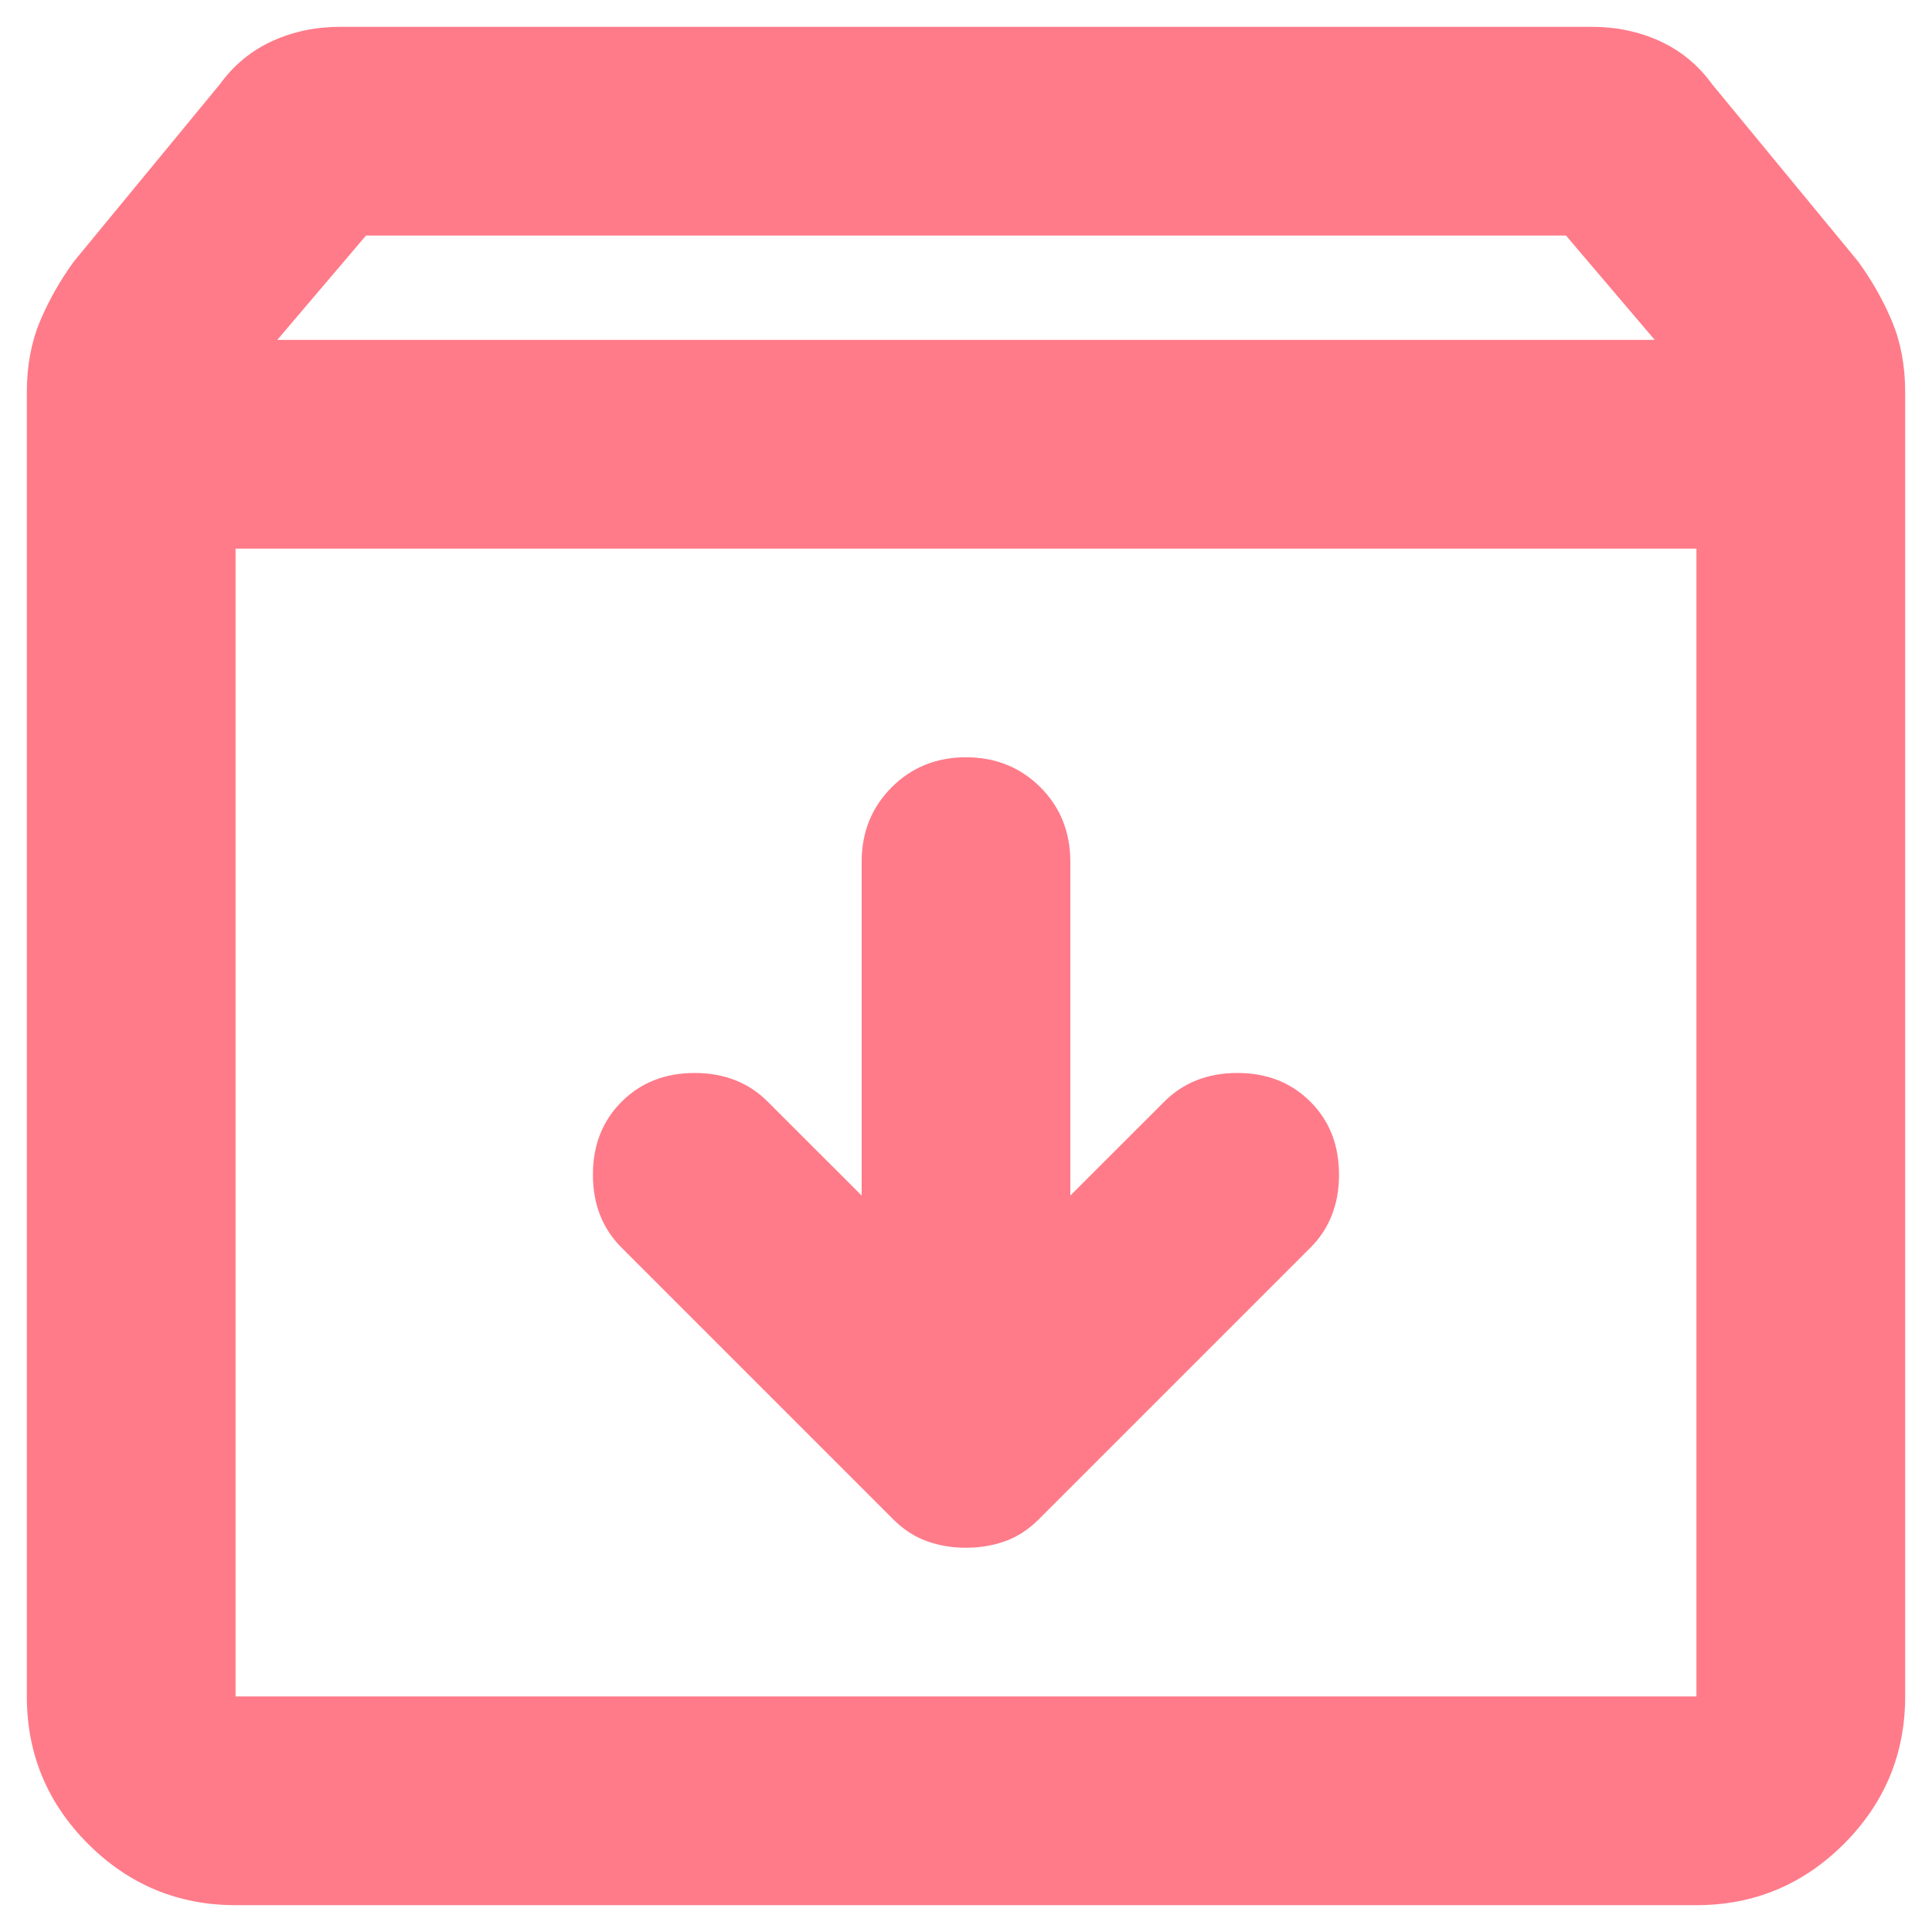
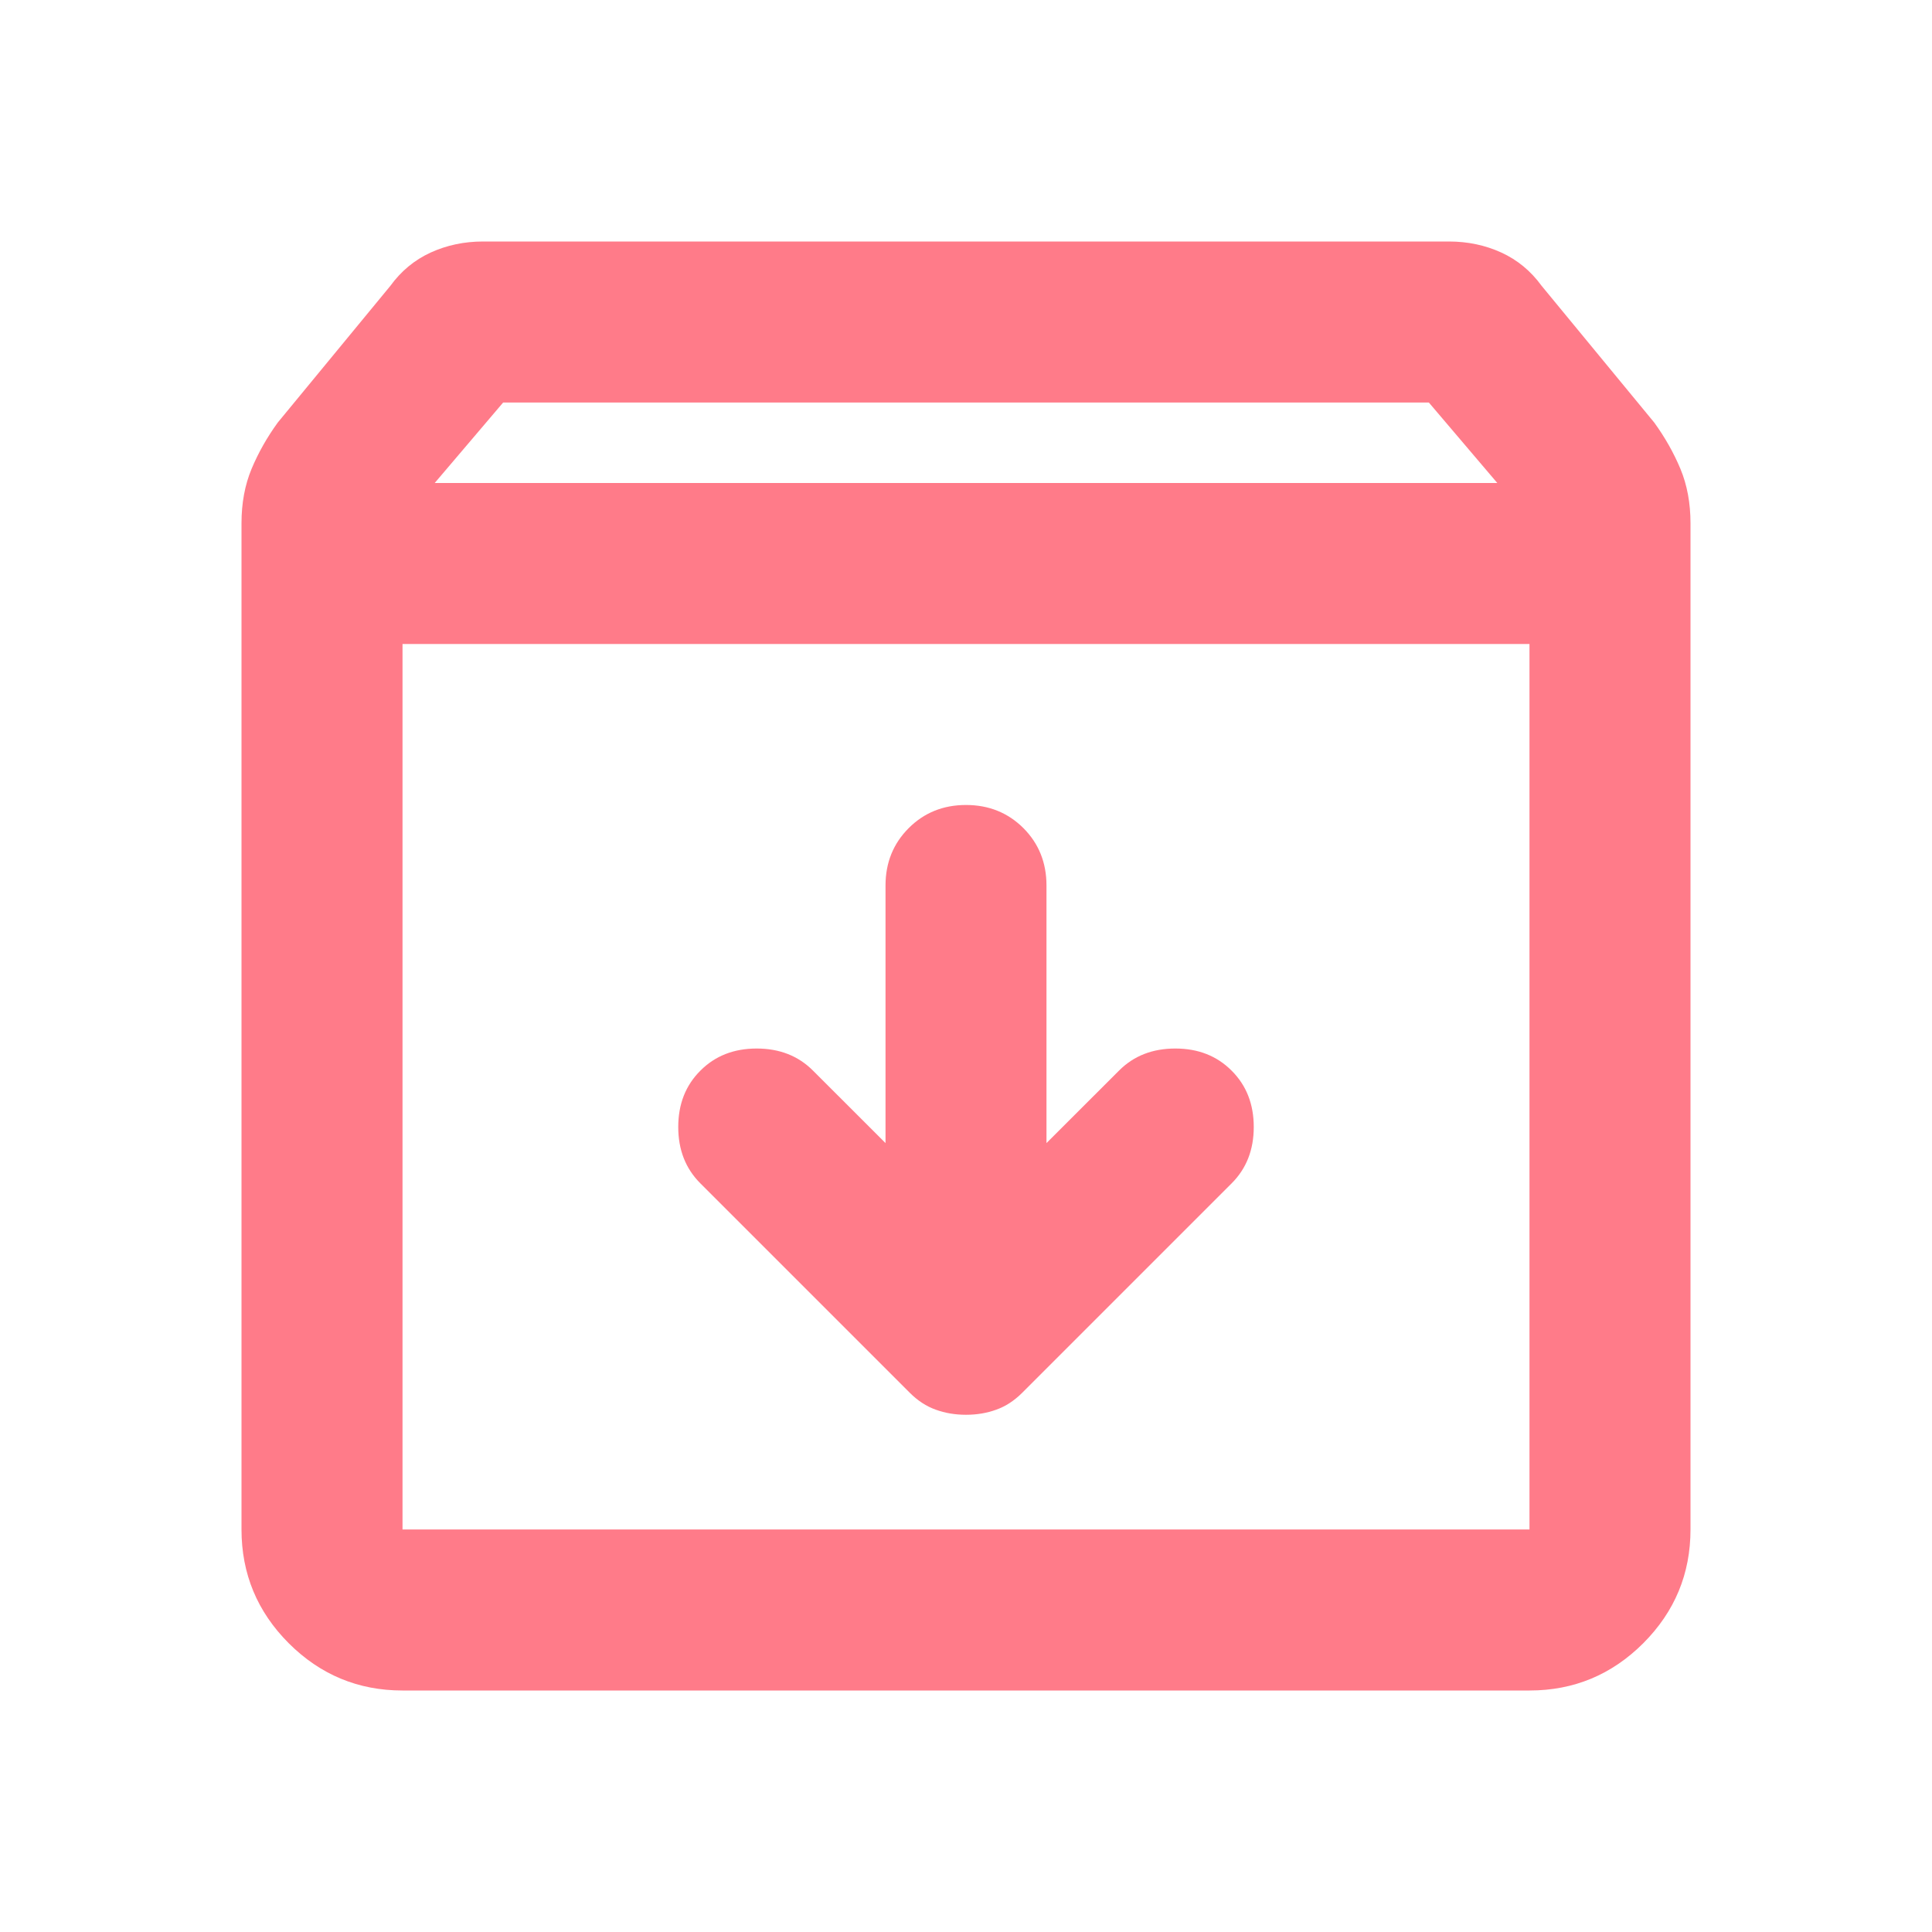
- <svg xmlns="http://www.w3.org/2000/svg" width="27" height="27" viewBox="0 0 27 27" fill="none">
-   <path d="M3.292 26.625C2.49 26.625 1.803 26.34 1.231 25.769C0.66 25.197 0.375 24.51 0.375 23.708V5.479C0.375 5.115 0.436 4.786 0.557 4.495C0.679 4.203 0.837 3.924 1.031 3.656L3.073 1.177C3.267 0.91 3.51 0.709 3.802 0.575C4.094 0.442 4.41 0.375 4.75 0.375H22.25C22.59 0.375 22.906 0.442 23.198 0.575C23.49 0.709 23.733 0.91 23.927 1.177L25.969 3.656C26.163 3.924 26.321 4.203 26.443 4.495C26.564 4.786 26.625 5.115 26.625 5.479V23.708C26.625 24.51 26.34 25.197 25.769 25.769C25.197 26.34 24.51 26.625 23.708 26.625H3.292ZM3.875 4.75H23.125L21.885 3.292H5.115L3.875 4.75ZM3.292 23.708H23.708V7.667H3.292V23.708ZM13.5 21.63C13.694 21.63 13.877 21.6 14.047 21.538C14.217 21.478 14.375 21.375 14.521 21.229L18.312 17.438C18.58 17.17 18.713 16.83 18.713 16.417C18.713 16.003 18.58 15.663 18.312 15.396C18.045 15.129 17.705 14.995 17.292 14.995C16.878 14.995 16.538 15.129 16.271 15.396L14.958 16.708V12.042C14.958 11.629 14.819 11.282 14.54 11.002C14.26 10.723 13.913 10.583 13.5 10.583C13.087 10.583 12.741 10.723 12.462 11.002C12.182 11.282 12.042 11.629 12.042 12.042V16.708L10.729 15.396C10.462 15.129 10.121 14.995 9.708 14.995C9.295 14.995 8.955 15.129 8.688 15.396C8.42 15.663 8.286 16.003 8.286 16.417C8.286 16.83 8.42 17.17 8.688 17.438L12.479 21.229C12.625 21.375 12.783 21.478 12.953 21.538C13.123 21.6 13.306 21.63 13.5 21.63V21.63ZM3.292 23.708V7.667V23.708Z" fill="#FF7B89" />
+ <svg xmlns="http://www.w3.org/2000/svg" width="35" height="35" viewBox="0 0 35 35" fill="none">
+   <path d="M7.292 30.625C6.49 30.625 5.803 30.34 5.231 29.769C4.66 29.197 4.375 28.51 4.375 27.708V9.479C4.375 9.115 4.436 8.786 4.557 8.495C4.679 8.203 4.837 7.924 5.031 7.656L7.073 5.177C7.267 4.91 7.51 4.709 7.802 4.575C8.094 4.442 8.41 4.375 8.75 4.375H26.25C26.59 4.375 26.906 4.442 27.198 4.575C27.49 4.709 27.733 4.91 27.927 5.177L29.969 7.656C30.163 7.924 30.321 8.203 30.443 8.495C30.564 8.786 30.625 9.115 30.625 9.479V27.708C30.625 28.51 30.34 29.197 29.769 29.769C29.197 30.34 28.51 30.625 27.708 30.625H7.292ZM7.875 8.75H27.125L25.885 7.292H9.115L7.875 8.75ZM7.292 27.708H27.708V11.667H7.292V27.708ZM17.5 25.63C17.694 25.63 17.877 25.6 18.047 25.538C18.217 25.478 18.375 25.375 18.521 25.229L22.312 21.438C22.58 21.17 22.713 20.83 22.713 20.417C22.713 20.003 22.58 19.663 22.312 19.396C22.045 19.128 21.705 18.995 21.292 18.995C20.878 18.995 20.538 19.128 20.271 19.396L18.958 20.708V16.042C18.958 15.629 18.819 15.282 18.54 15.002C18.26 14.723 17.913 14.583 17.5 14.583C17.087 14.583 16.741 14.723 16.462 15.002C16.182 15.282 16.042 15.629 16.042 16.042V20.708L14.729 19.396C14.462 19.128 14.121 18.995 13.708 18.995C13.295 18.995 12.955 19.128 12.688 19.396C12.42 19.663 12.287 20.003 12.287 20.417C12.287 20.83 12.42 21.17 12.688 21.438L16.479 25.229C16.625 25.375 16.783 25.478 16.953 25.538C17.123 25.6 17.306 25.63 17.5 25.63V25.63ZM7.292 27.708V11.667V27.708Z" fill="#FF7B89" />
</svg>
